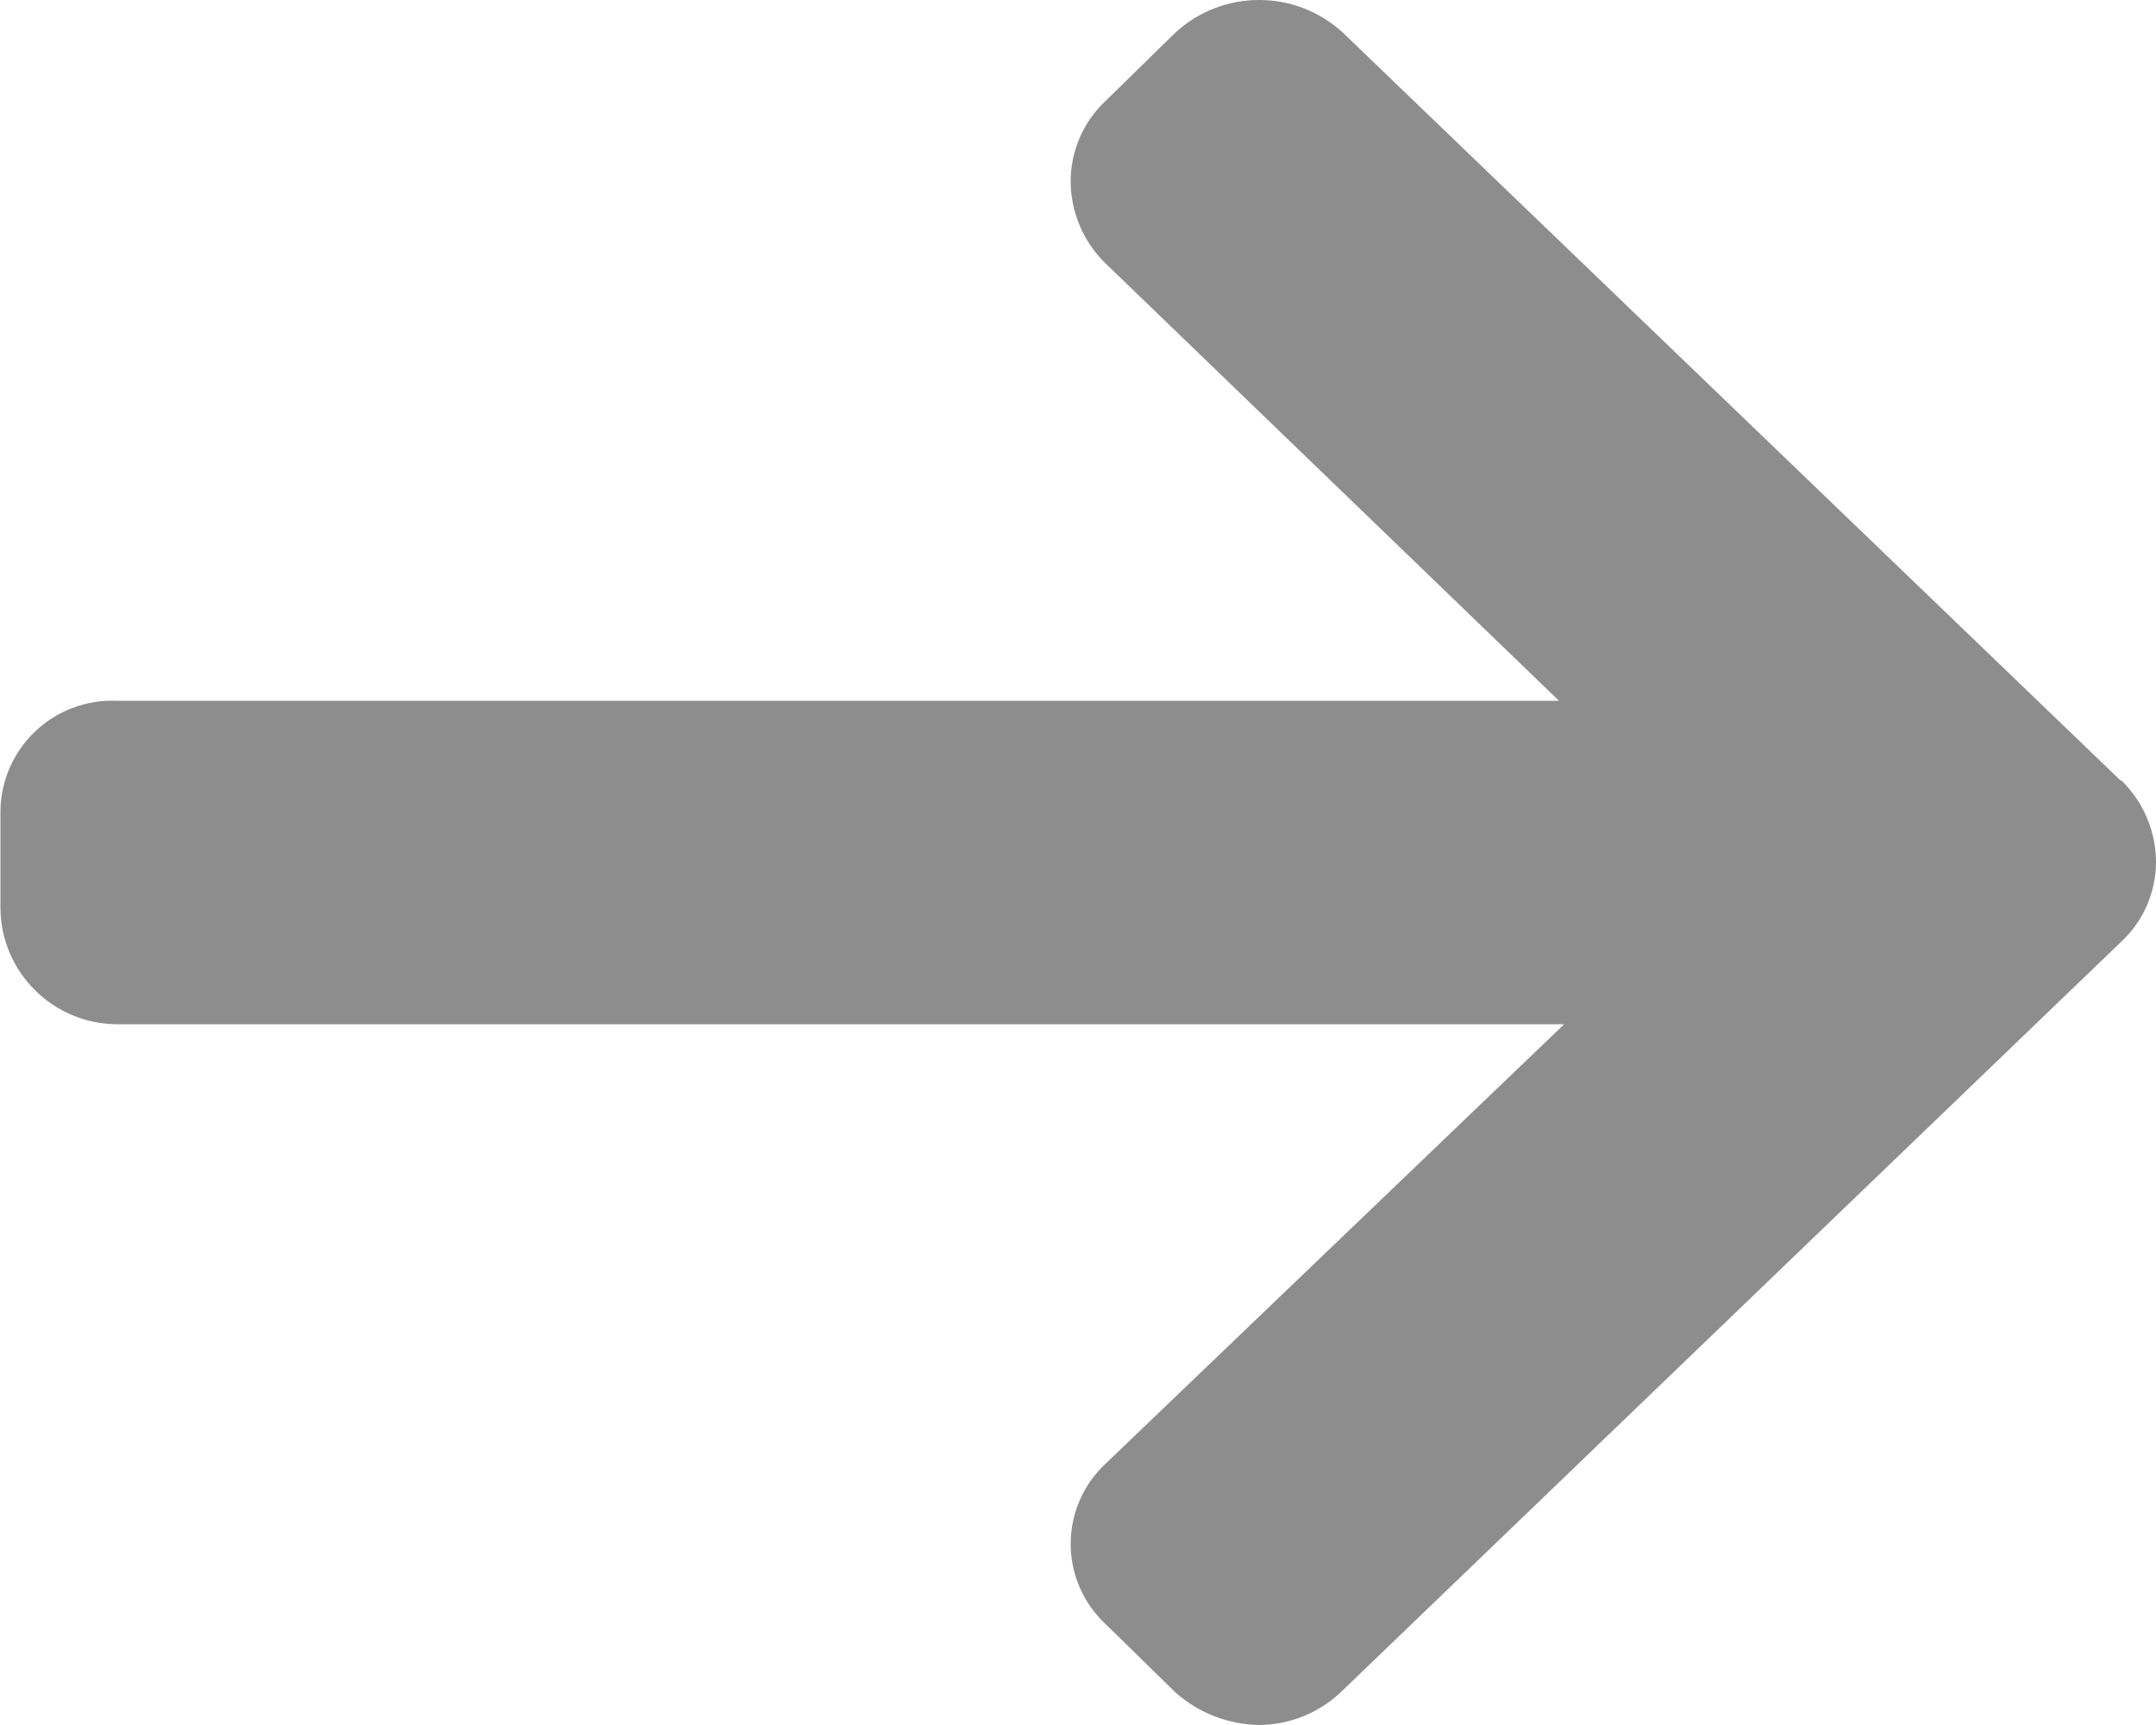
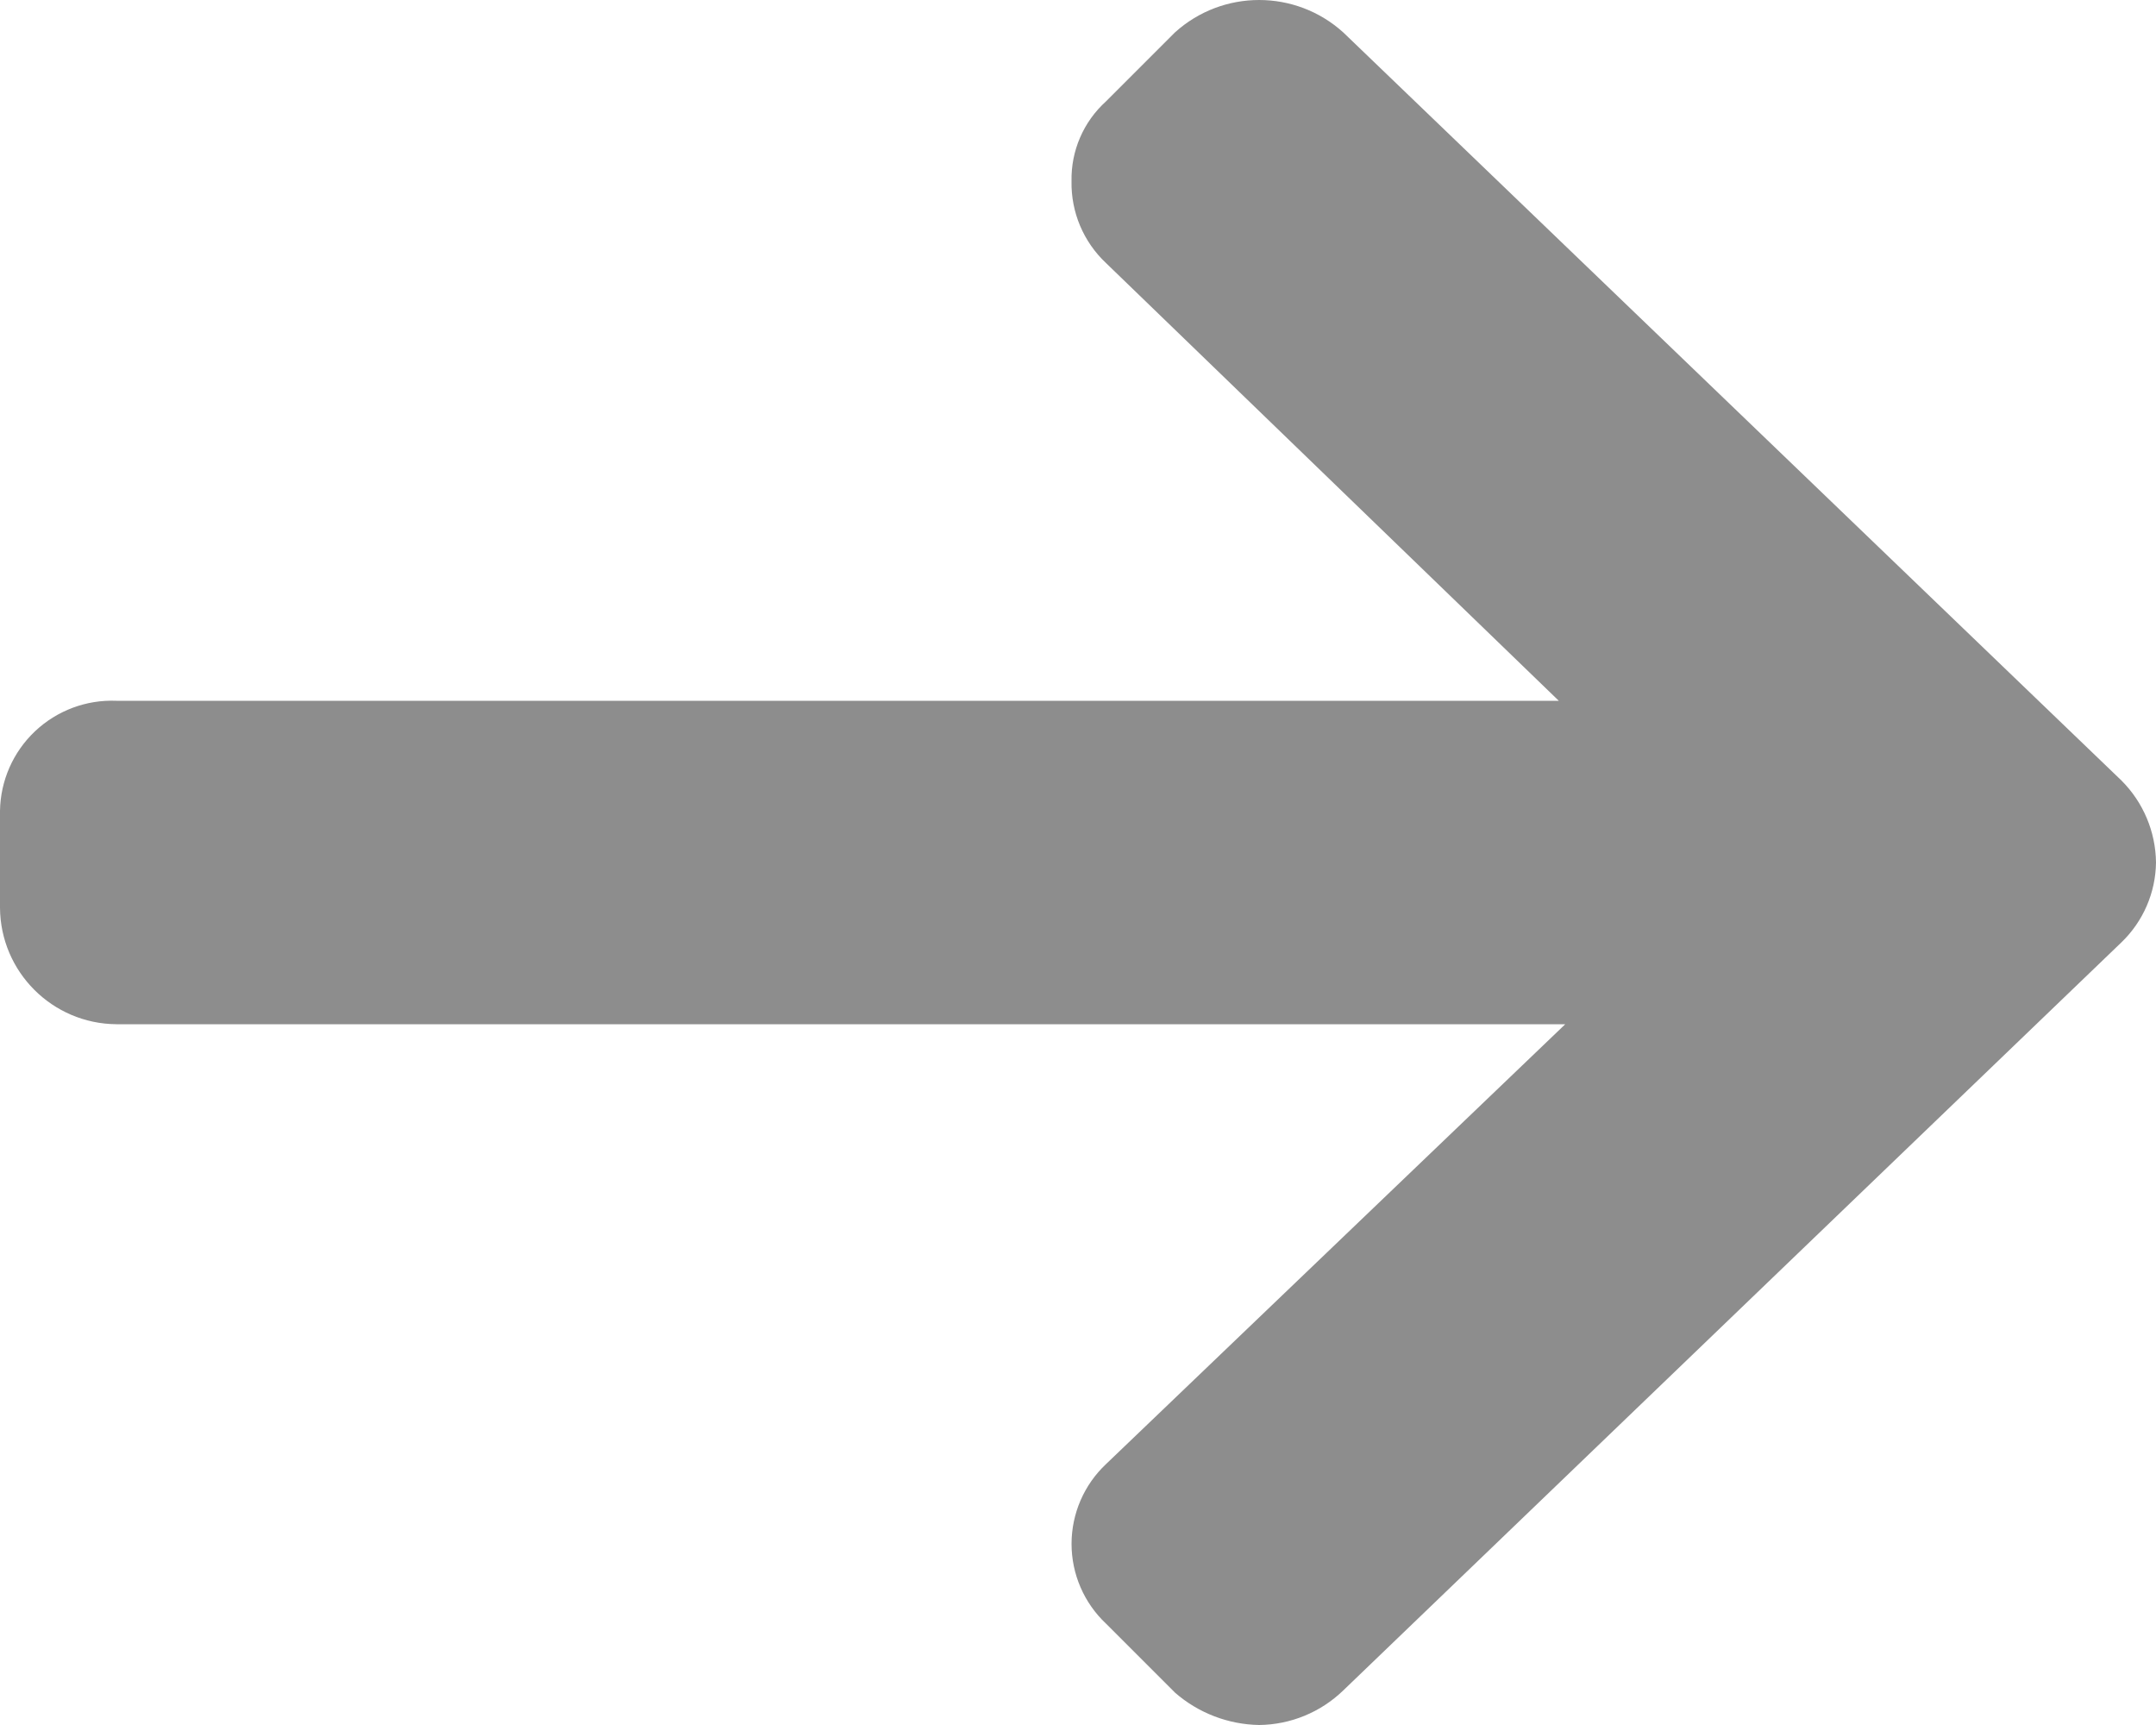
<svg xmlns="http://www.w3.org/2000/svg" width="10" height="8" viewBox="0 0 10 8">
  <defs>
    <style>
      .cls-1 {
        fill: #8d8d8d;
        fill-rule: evenodd;
      }
    </style>
  </defs>
-   <path id="arrow" class="cls-1" d="M910.836,6130.62l-3.609-3.47a0.574,0.574,0,0,0-.774,0l-0.327.32a0.511,0.511,0,0,0-.16.37,0.534,0.534,0,0,0,.16.38l2.105,2.03h-6.689a0.518,0.518,0,0,0-.54.51v0.45a0.543,0.543,0,0,0,.54.54h6.713l-2.129,2.04a0.508,0.508,0,0,0,0,.74l0.327,0.32a0.6,0.6,0,0,0,.387.15,0.556,0.556,0,0,0,.387-0.16l3.609-3.47A0.507,0.507,0,0,0,911,6131a0.53,0.53,0,0,0-.16-0.38" transform="translate(-901 -6127)" />
+   <path id="arrow" class="cls-1" d="M1310.84,6130.62l-3.61-3.47a0.582,0.582,0,0,0-.78,0l-0.32.32a0.485,0.485,0,0,0-.16.37,0.507,0.507,0,0,0,.16.38l2.1,2.03h-6.69a0.519,0.519,0,0,0-.54.51v0.45a0.544,0.544,0,0,0,.54.54h6.72l-2.13,2.04a0.508,0.508,0,0,0,0,.74l0.32,0.32a0.61,0.61,0,0,0,.39.15,0.57,0.57,0,0,0,.39-0.16l3.61-3.47a0.523,0.523,0,0,0,.16-0.37,0.546,0.546,0,0,0-.16-0.38" transform="translate(-1301 -6127)" />
</svg>
